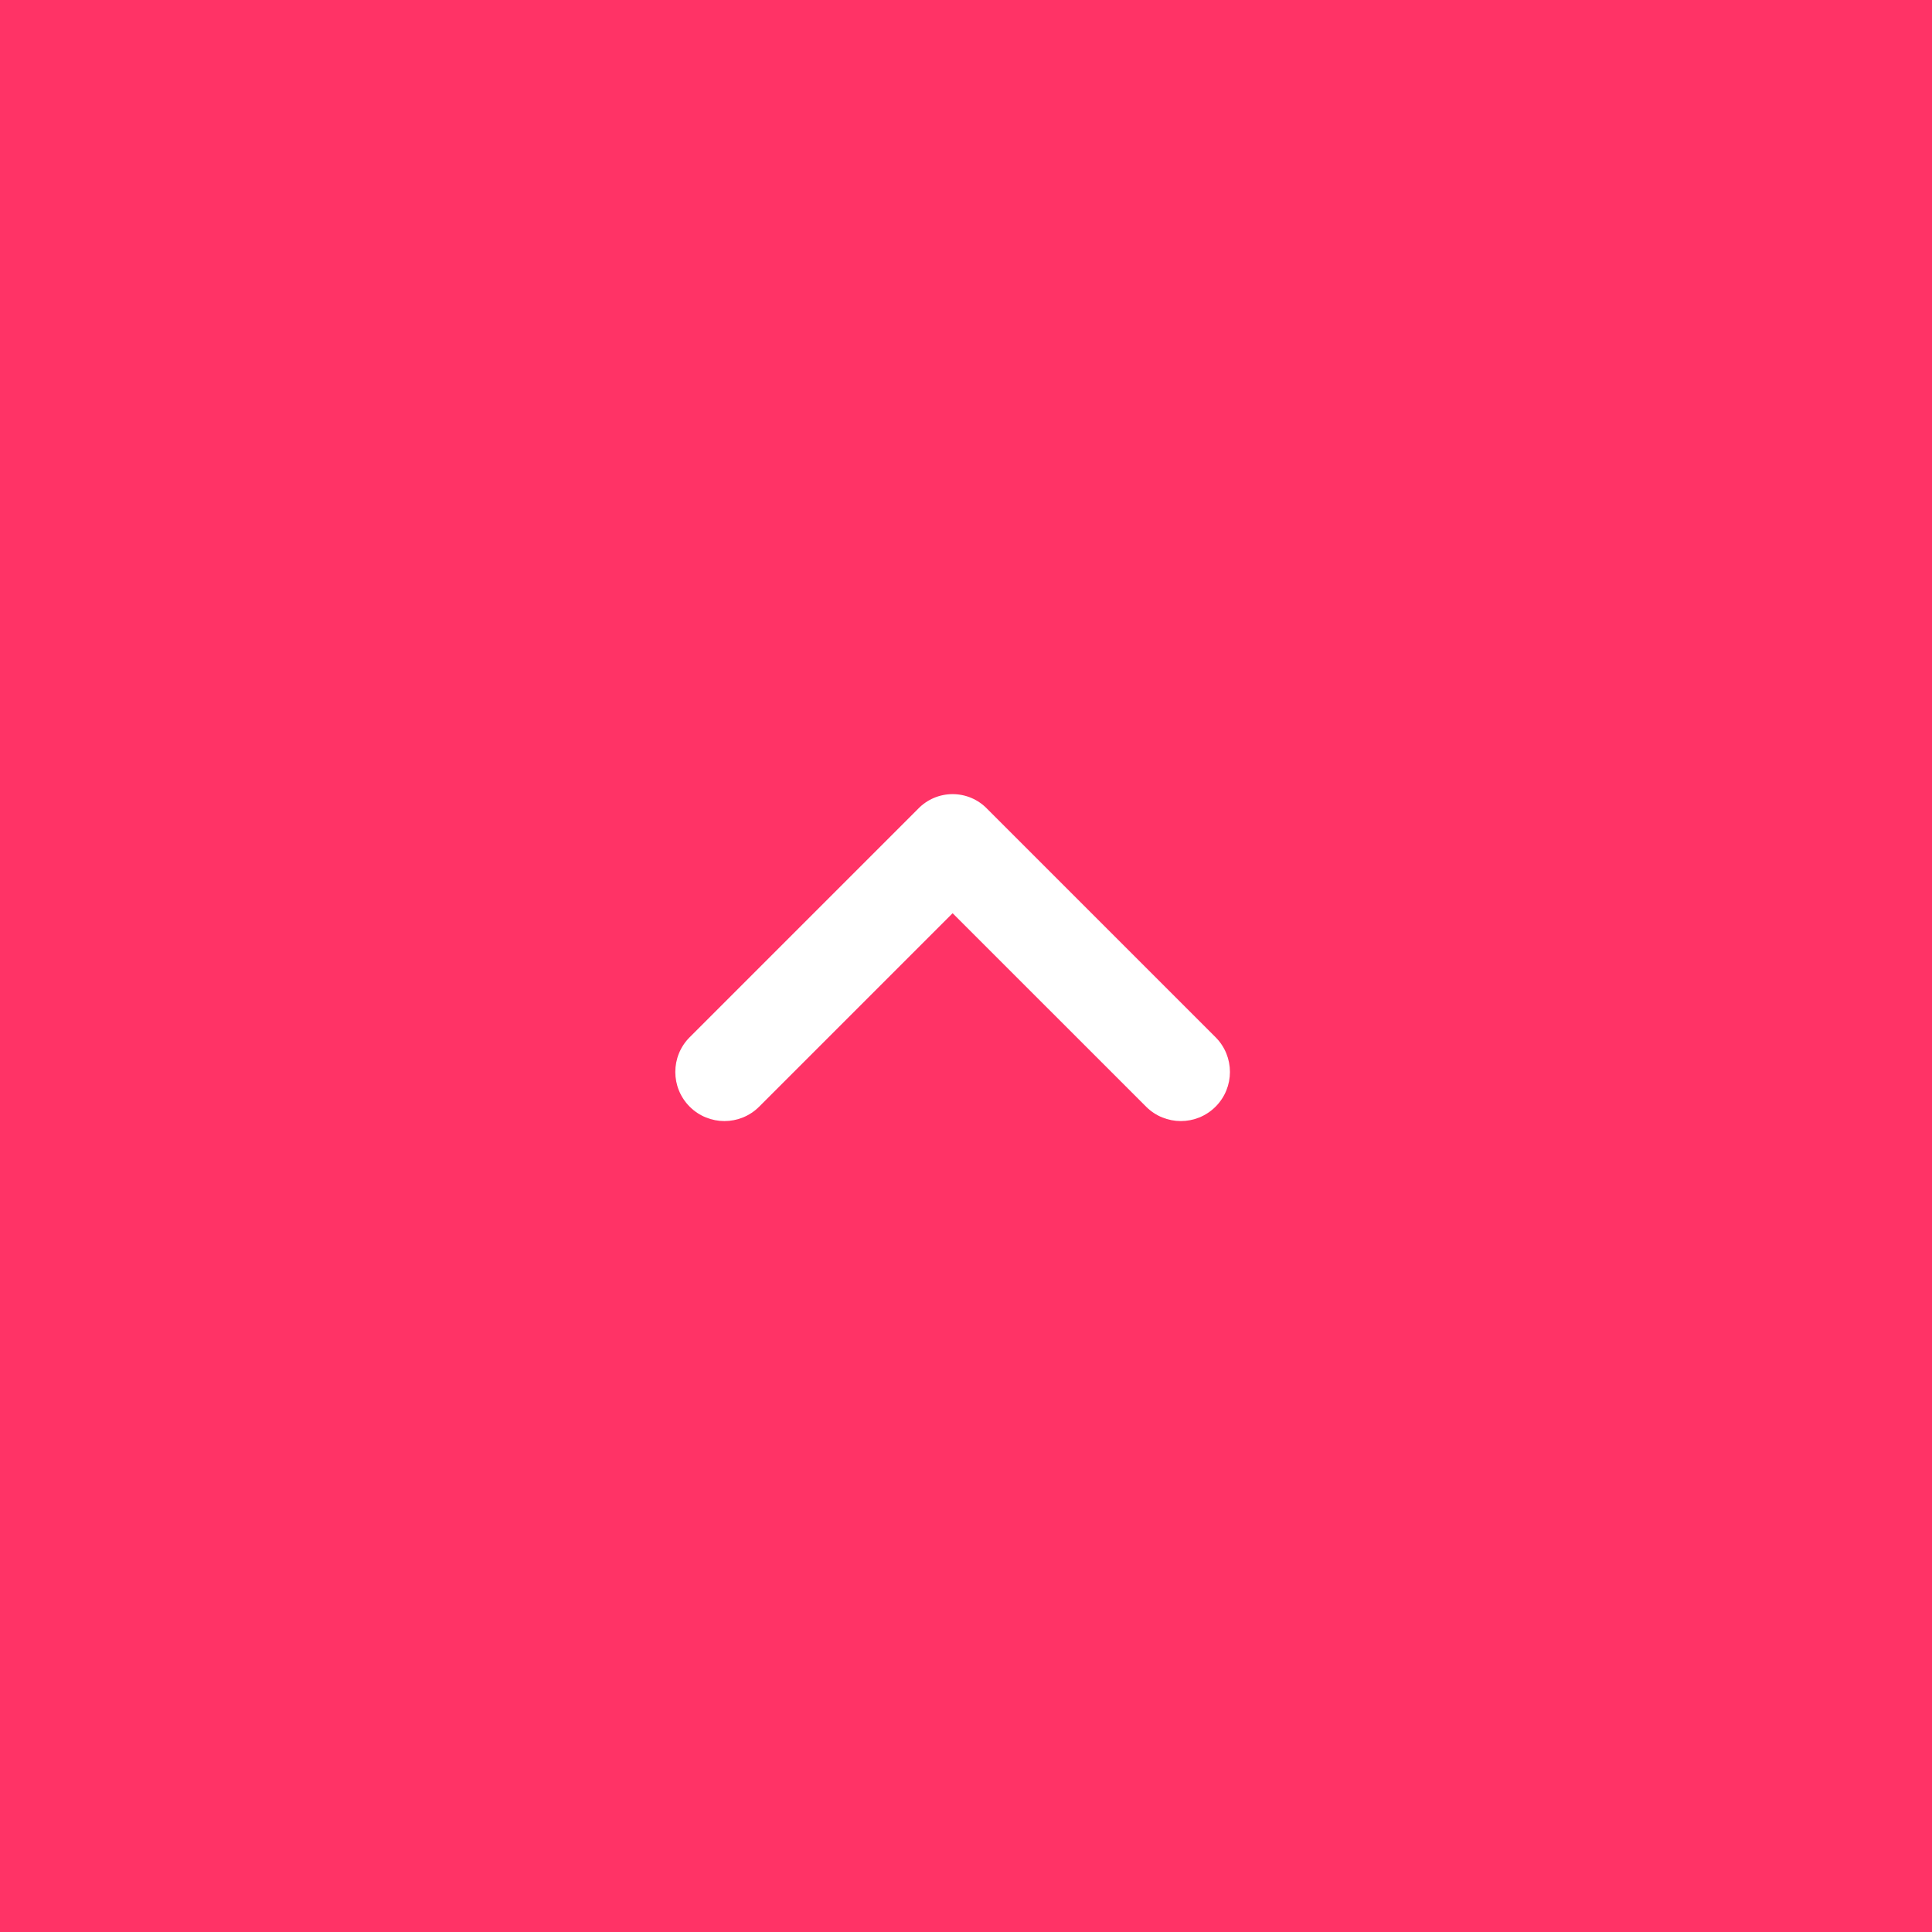
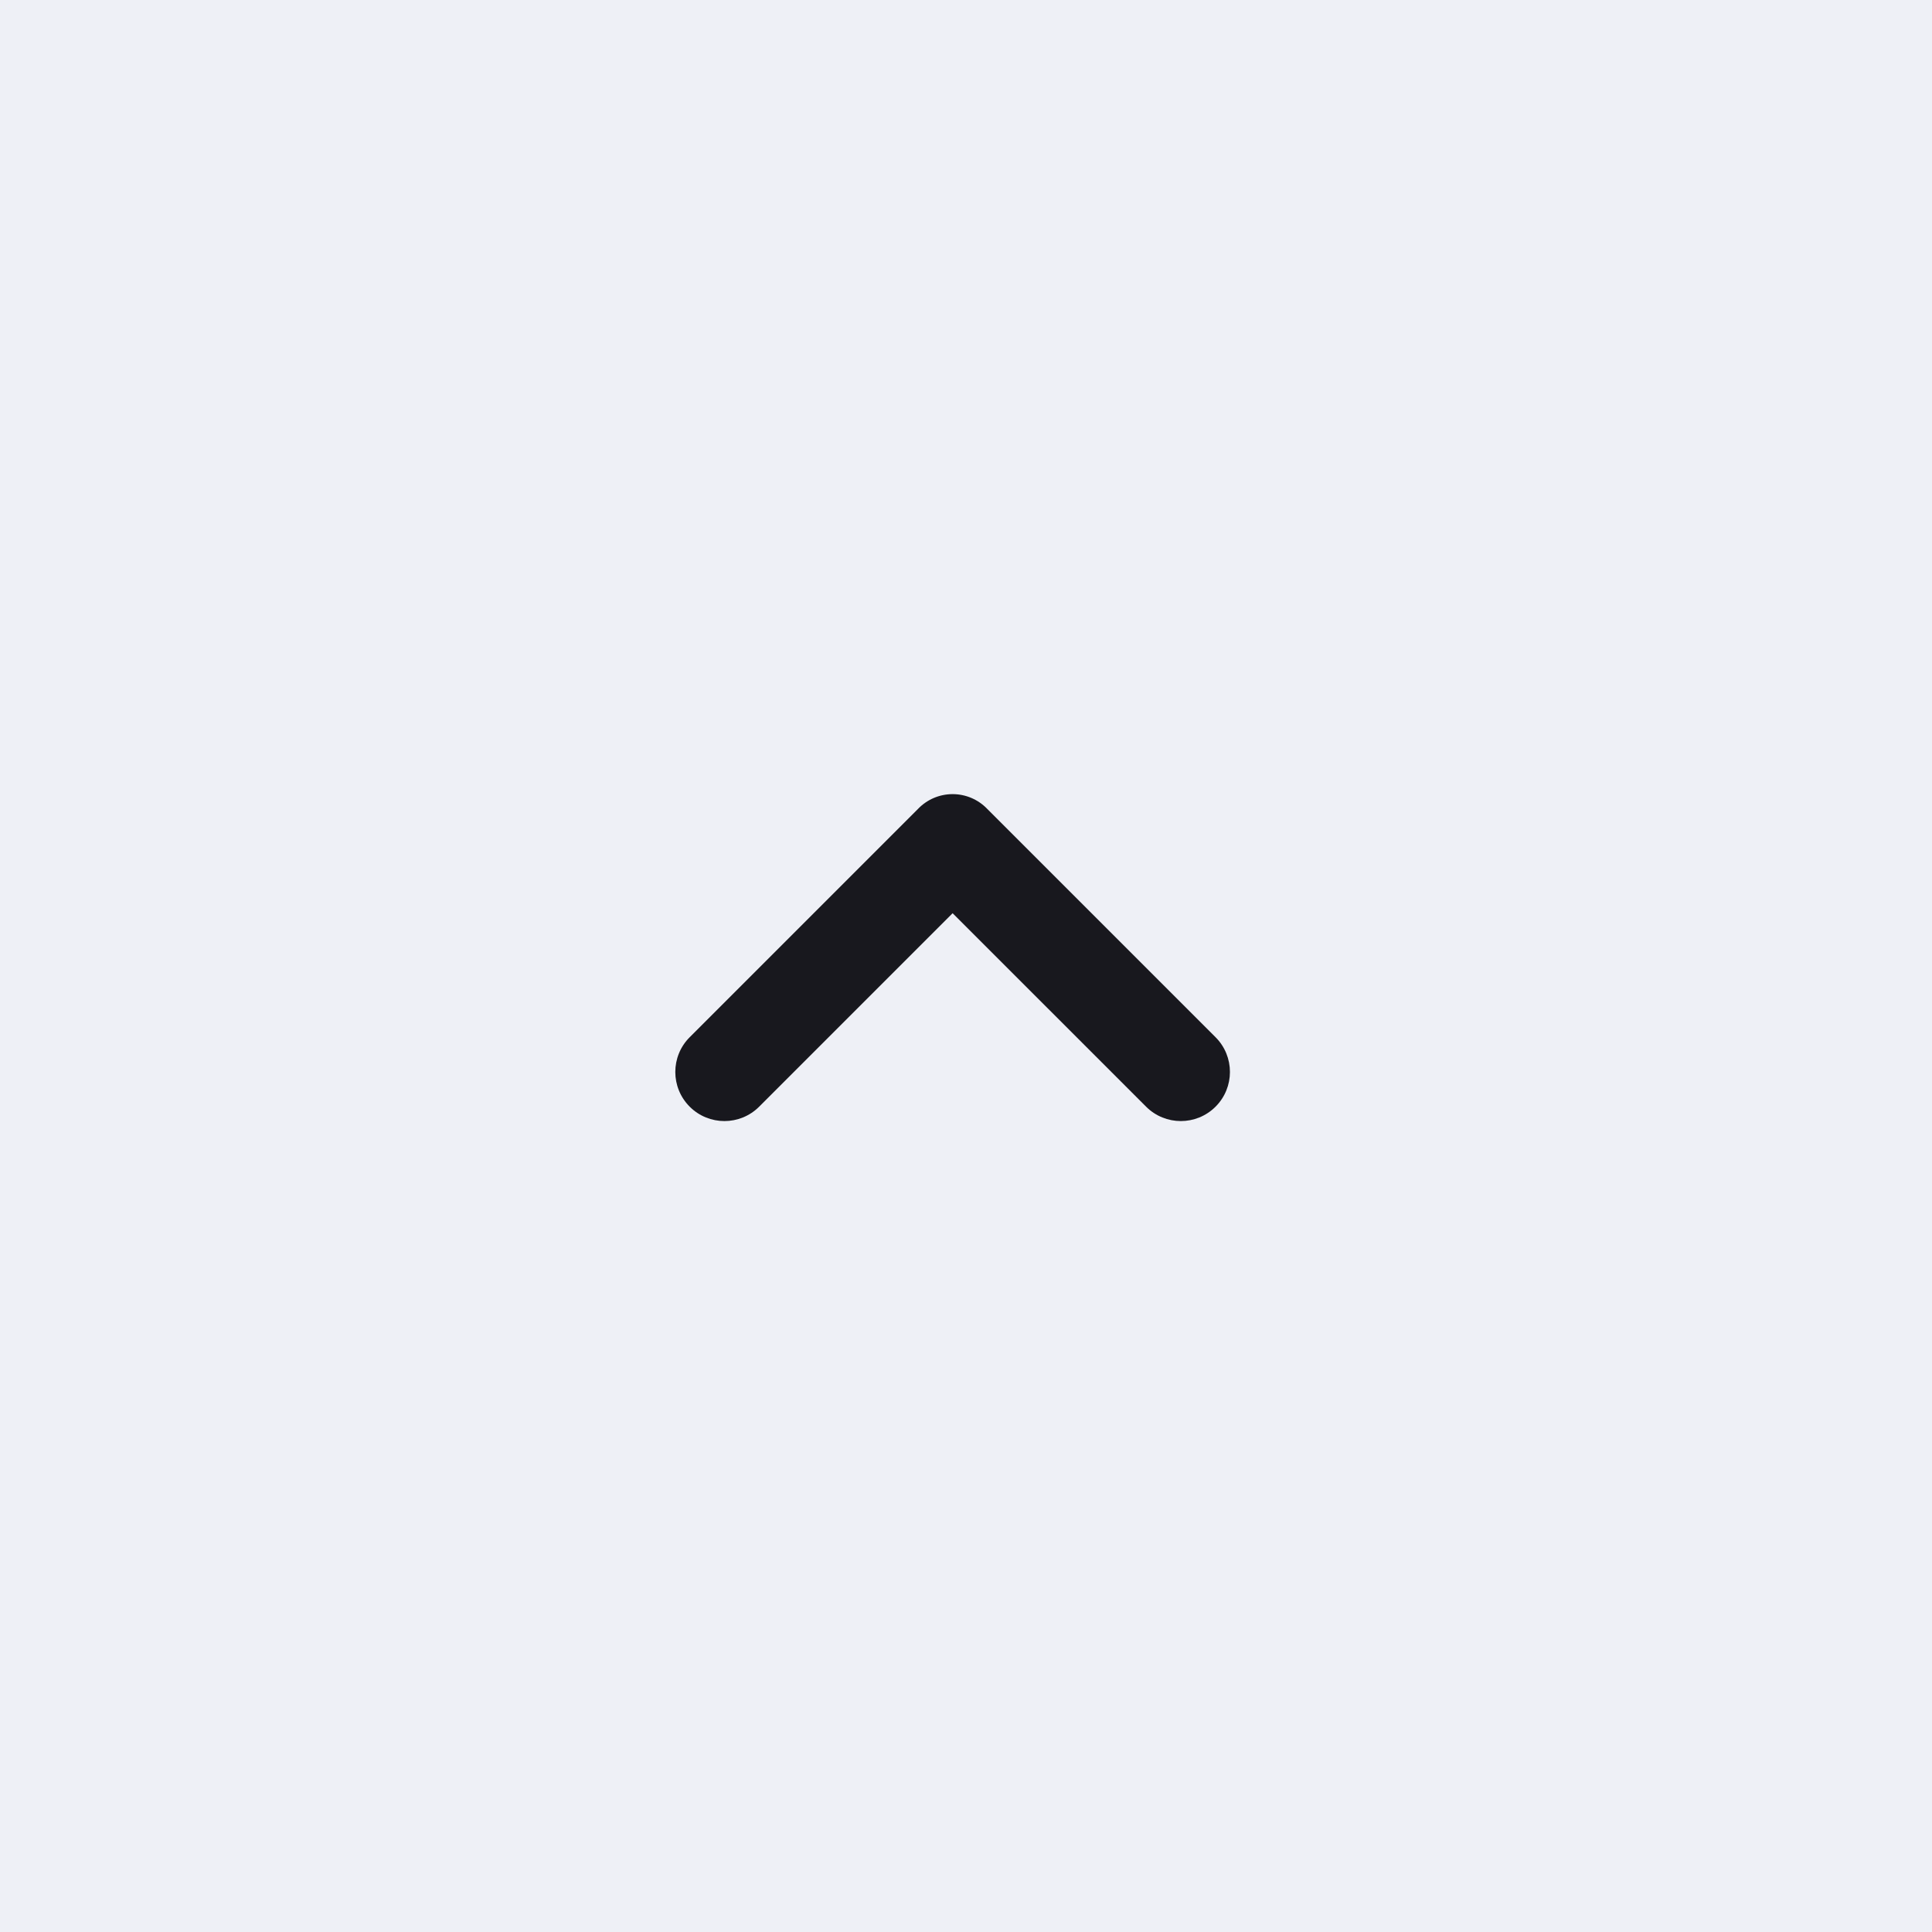
<svg xmlns="http://www.w3.org/2000/svg" width="65" height="65" viewBox="0 0 65 65">
  <g id="up" transform="translate(-1418 -2342)">
-     <rect id="logo" width="65" height="65" transform="translate(1418 2342)" fill="#f36" />
-     <path id="Path_4" data-name="Path 4" d="M588.478,7.2,580.8,14.878a1.652,1.652,0,0,0,2.337,2.337l6.509-6.509,6.509,6.509a1.652,1.652,0,0,0,2.337-2.337L590.814,7.2A1.613,1.613,0,0,0,588.478,7.2Z" transform="translate(860.404 2362.018)" fill="#fff" />
+     <rect id="logo" width="65" height="65" transform="translate(1418 2342)" fill="#eef0f6" />
+     <path id="Path_4" data-name="Path 4" d="M588.478,7.2,580.8,14.878a1.652,1.652,0,0,0,2.337,2.337l6.509-6.509,6.509,6.509a1.652,1.652,0,0,0,2.337-2.337L590.814,7.2A1.613,1.613,0,0,0,588.478,7.2Z" transform="translate(860.404 2362.018)" fill="#18181e" />
  </g>
</svg>
